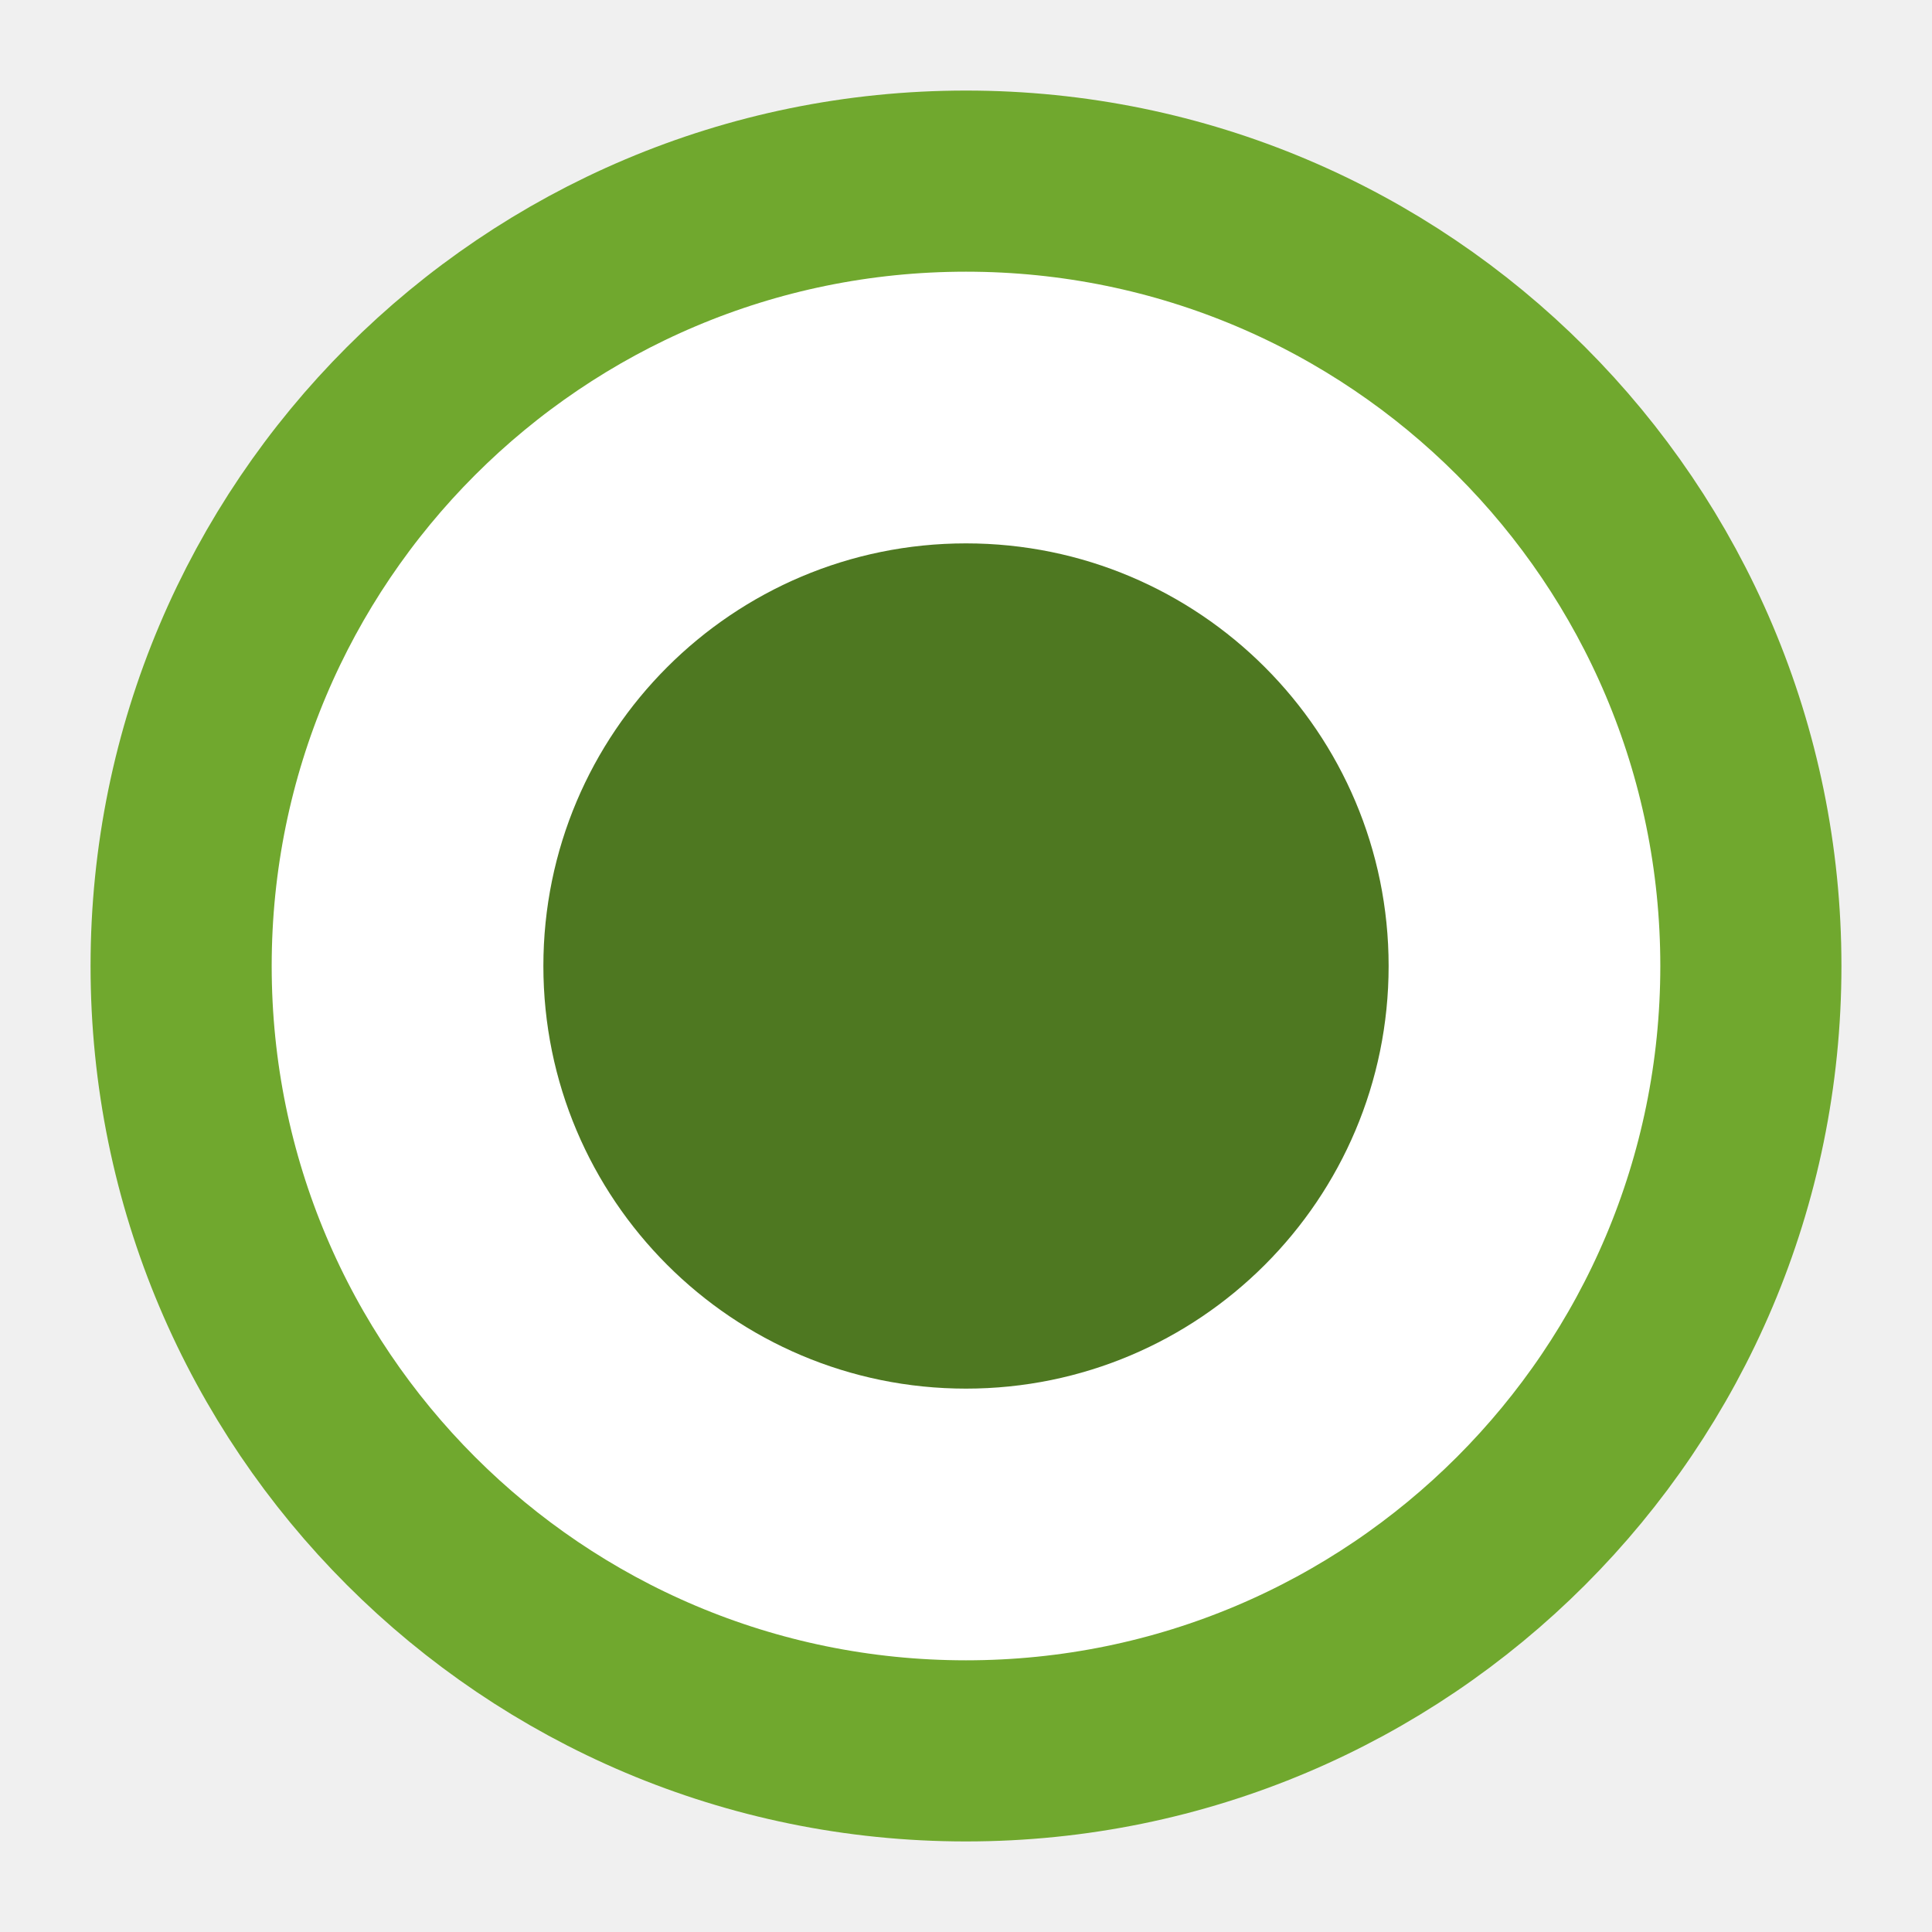
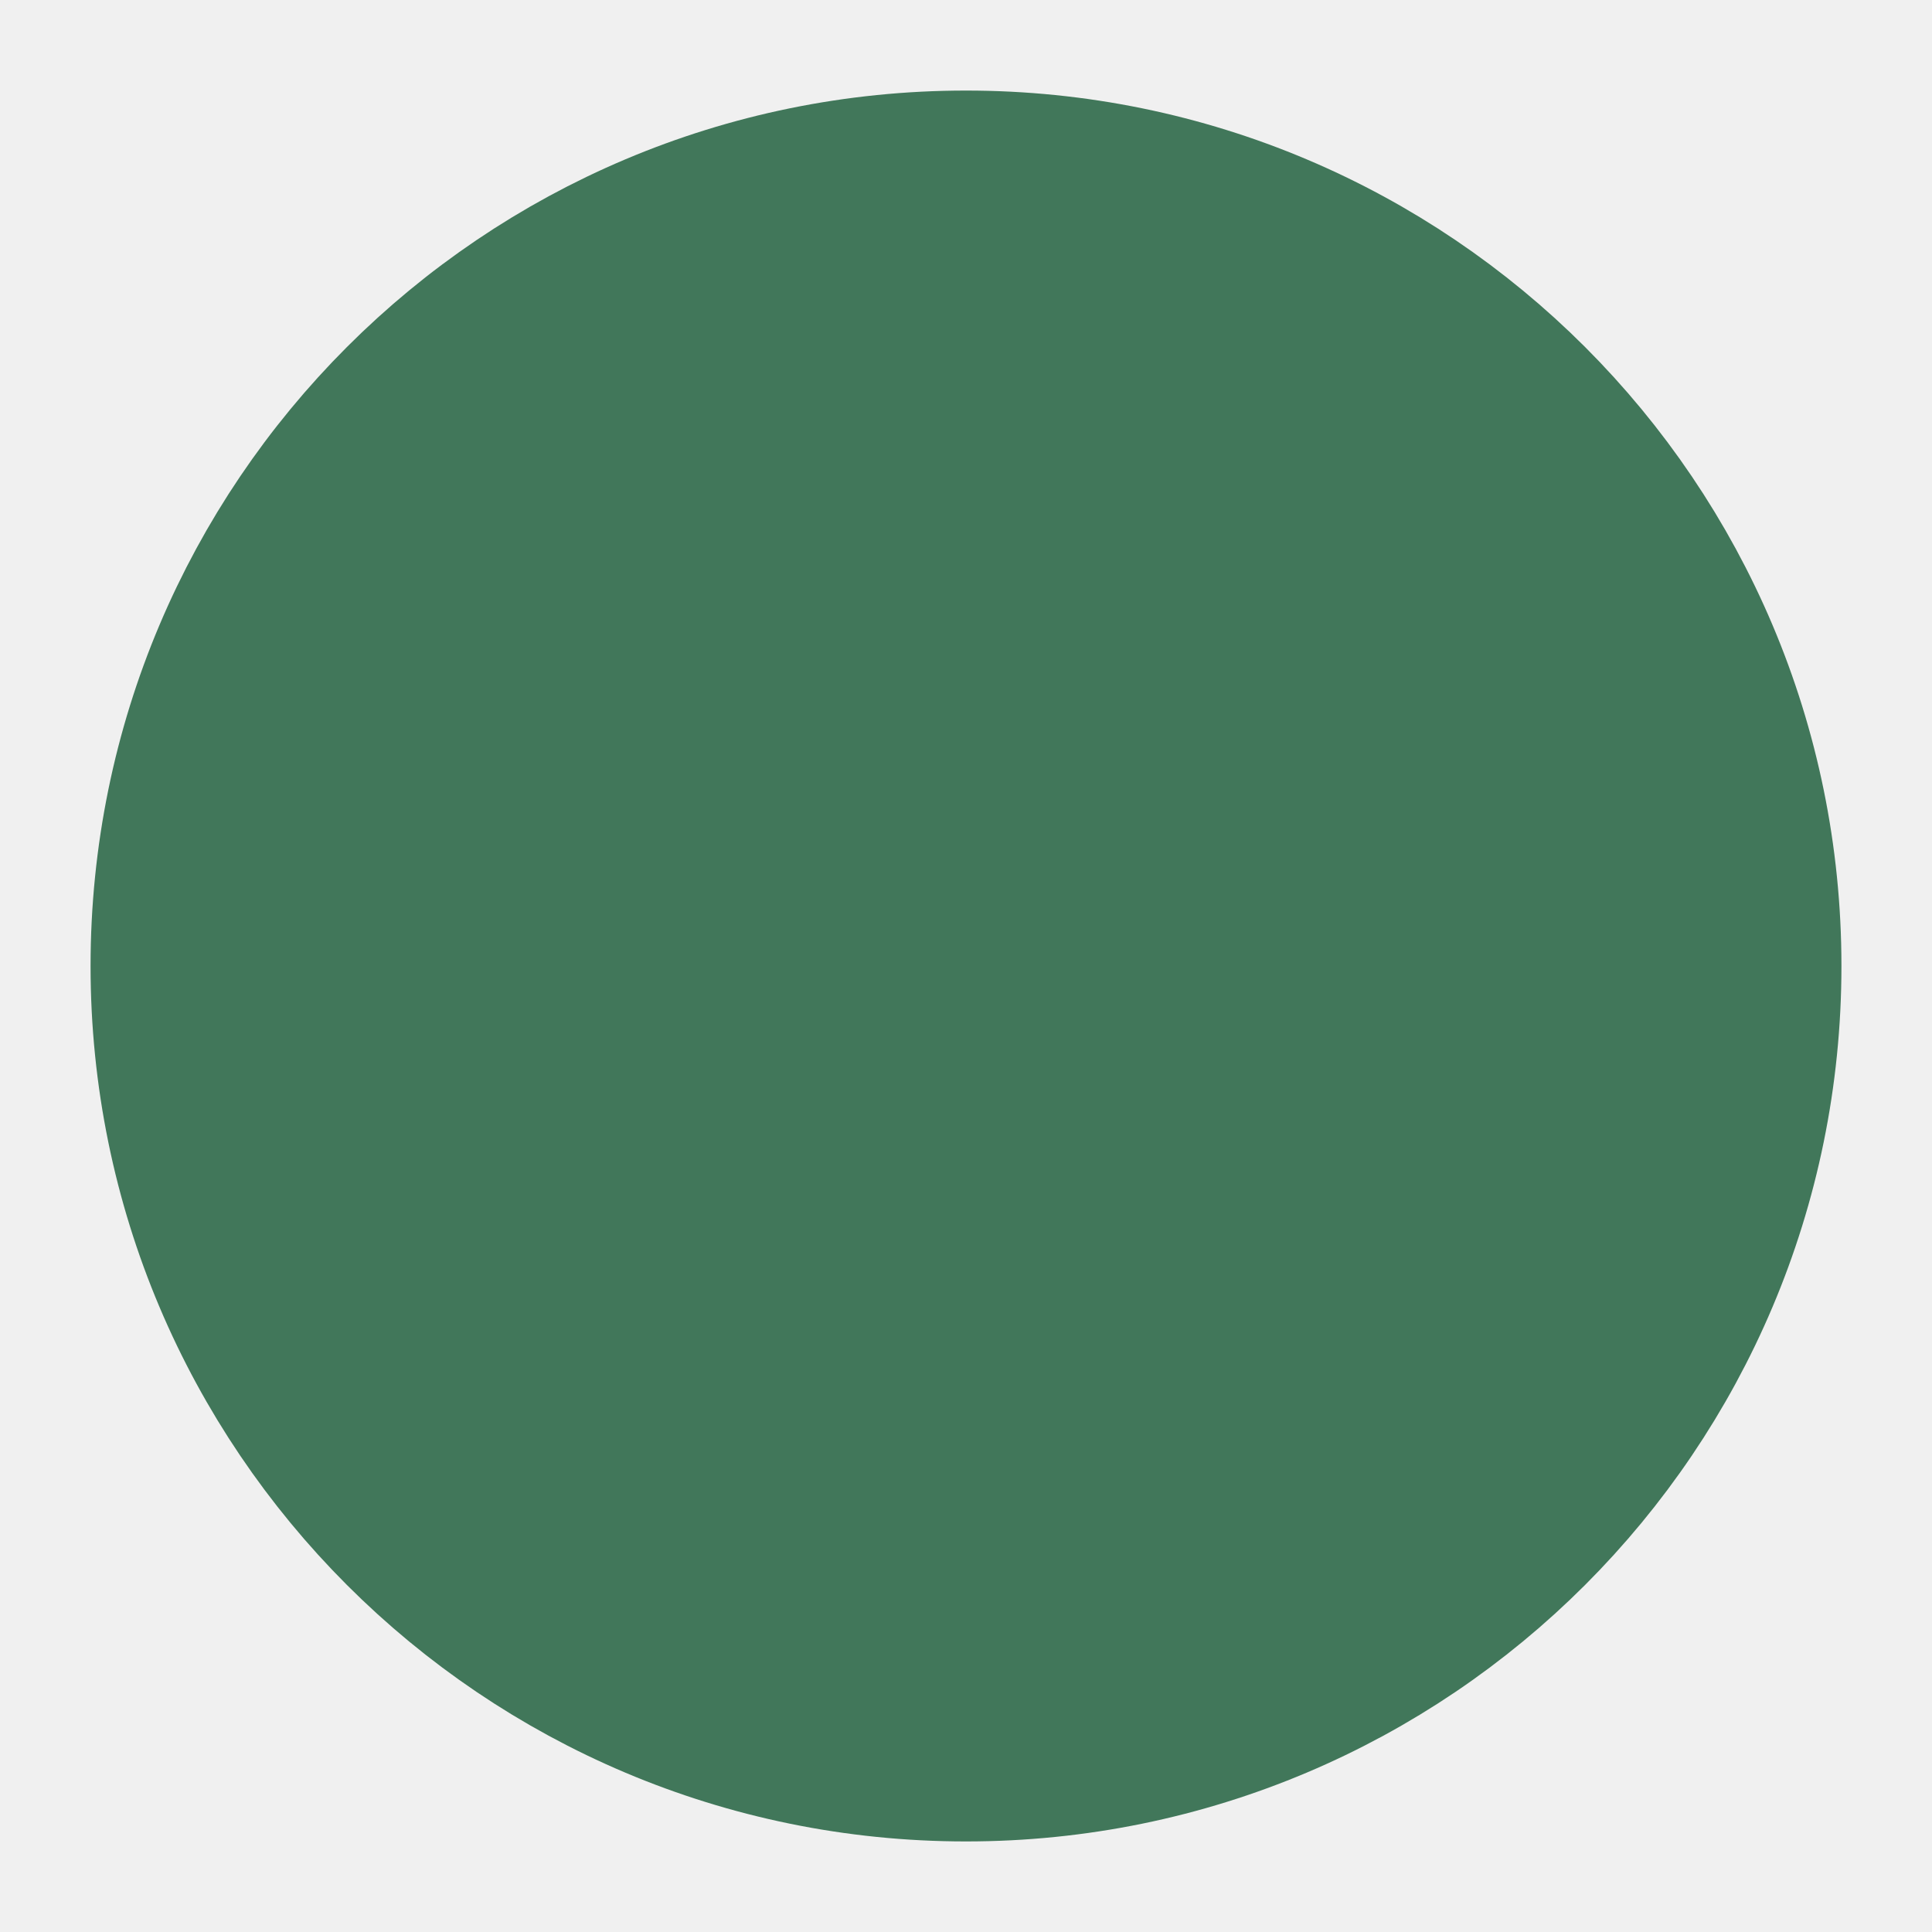
<svg xmlns="http://www.w3.org/2000/svg" width="16" height="16" viewBox="0 0 16 16">
-   <circle cx="8" cy="8" r="6.5" fill="#FFFFFF" stroke="#70A82E" stroke-width="1.5" />
-   <circle cx="8" cy="8" r="3.5" fill="#4E7821" />
+   <circle cx="8" cy="8" r="6.5" fill="#41775A" stroke="#41775A" stroke-width="1.5" />
+   <circle cx="8" cy="8" r="3.5" fill="#41775A" />
</svg>
